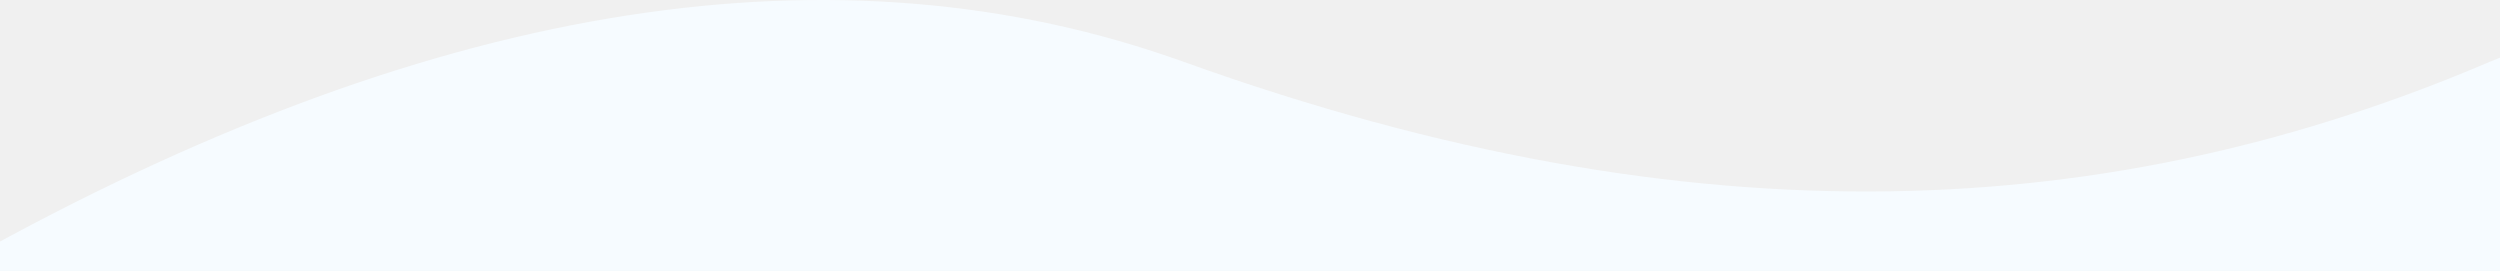
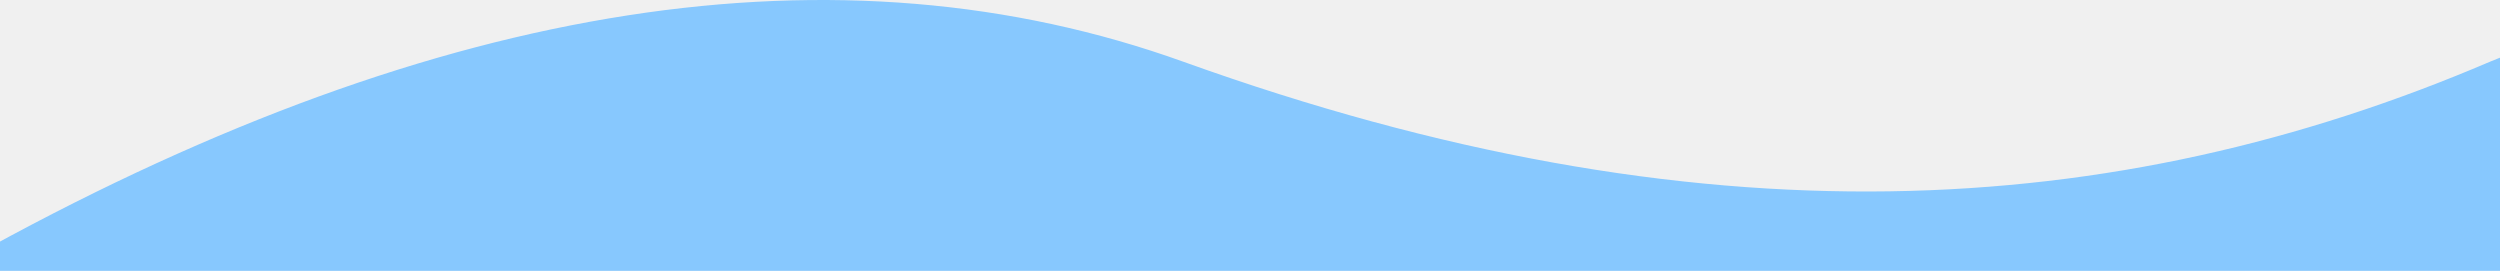
<svg xmlns="http://www.w3.org/2000/svg" xmlns:xlink="http://www.w3.org/1999/xlink" width="1440" height="156">
  <defs>
    <path id="a" d="M0 0h1440v156H0z" />
  </defs>
  <g fill="none" fill-rule="evenodd">
    <mask id="b" fill="#fff">
      <use xlink:href="#a" />
    </mask>
    <g mask="url(#b)">
-       <path d="M-5.845 142.308C254.493 0 483.665-35.577 681.673 35.578c297.011 106.73 536.472 92.279 752.482 0 144.006-61.52 144.006 146.903 0 625.271-235.532 101.575-436.707 121.978-603.526 61.208C580.4 630.902 200.12 630.902.438 779.207c-133.123 98.87-135.217-113.43-6.283-636.899z" fill="#F6FBFF" />
+       <path d="M-5.845 142.308C254.493 0 483.665-35.577 681.673 35.578c297.011 106.73 536.472 92.279 752.482 0 144.006-61.52 144.006 146.903 0 625.271-235.532 101.575-436.707 121.978-603.526 61.208C580.4 630.902 200.12 630.902.438 779.207c-133.123 98.87-135.217-113.43-6.283-636.899z" fill="#87C8FE" />
      <path d="M760 120h560v560H760z" />
    </g>
  </g>
</svg>
